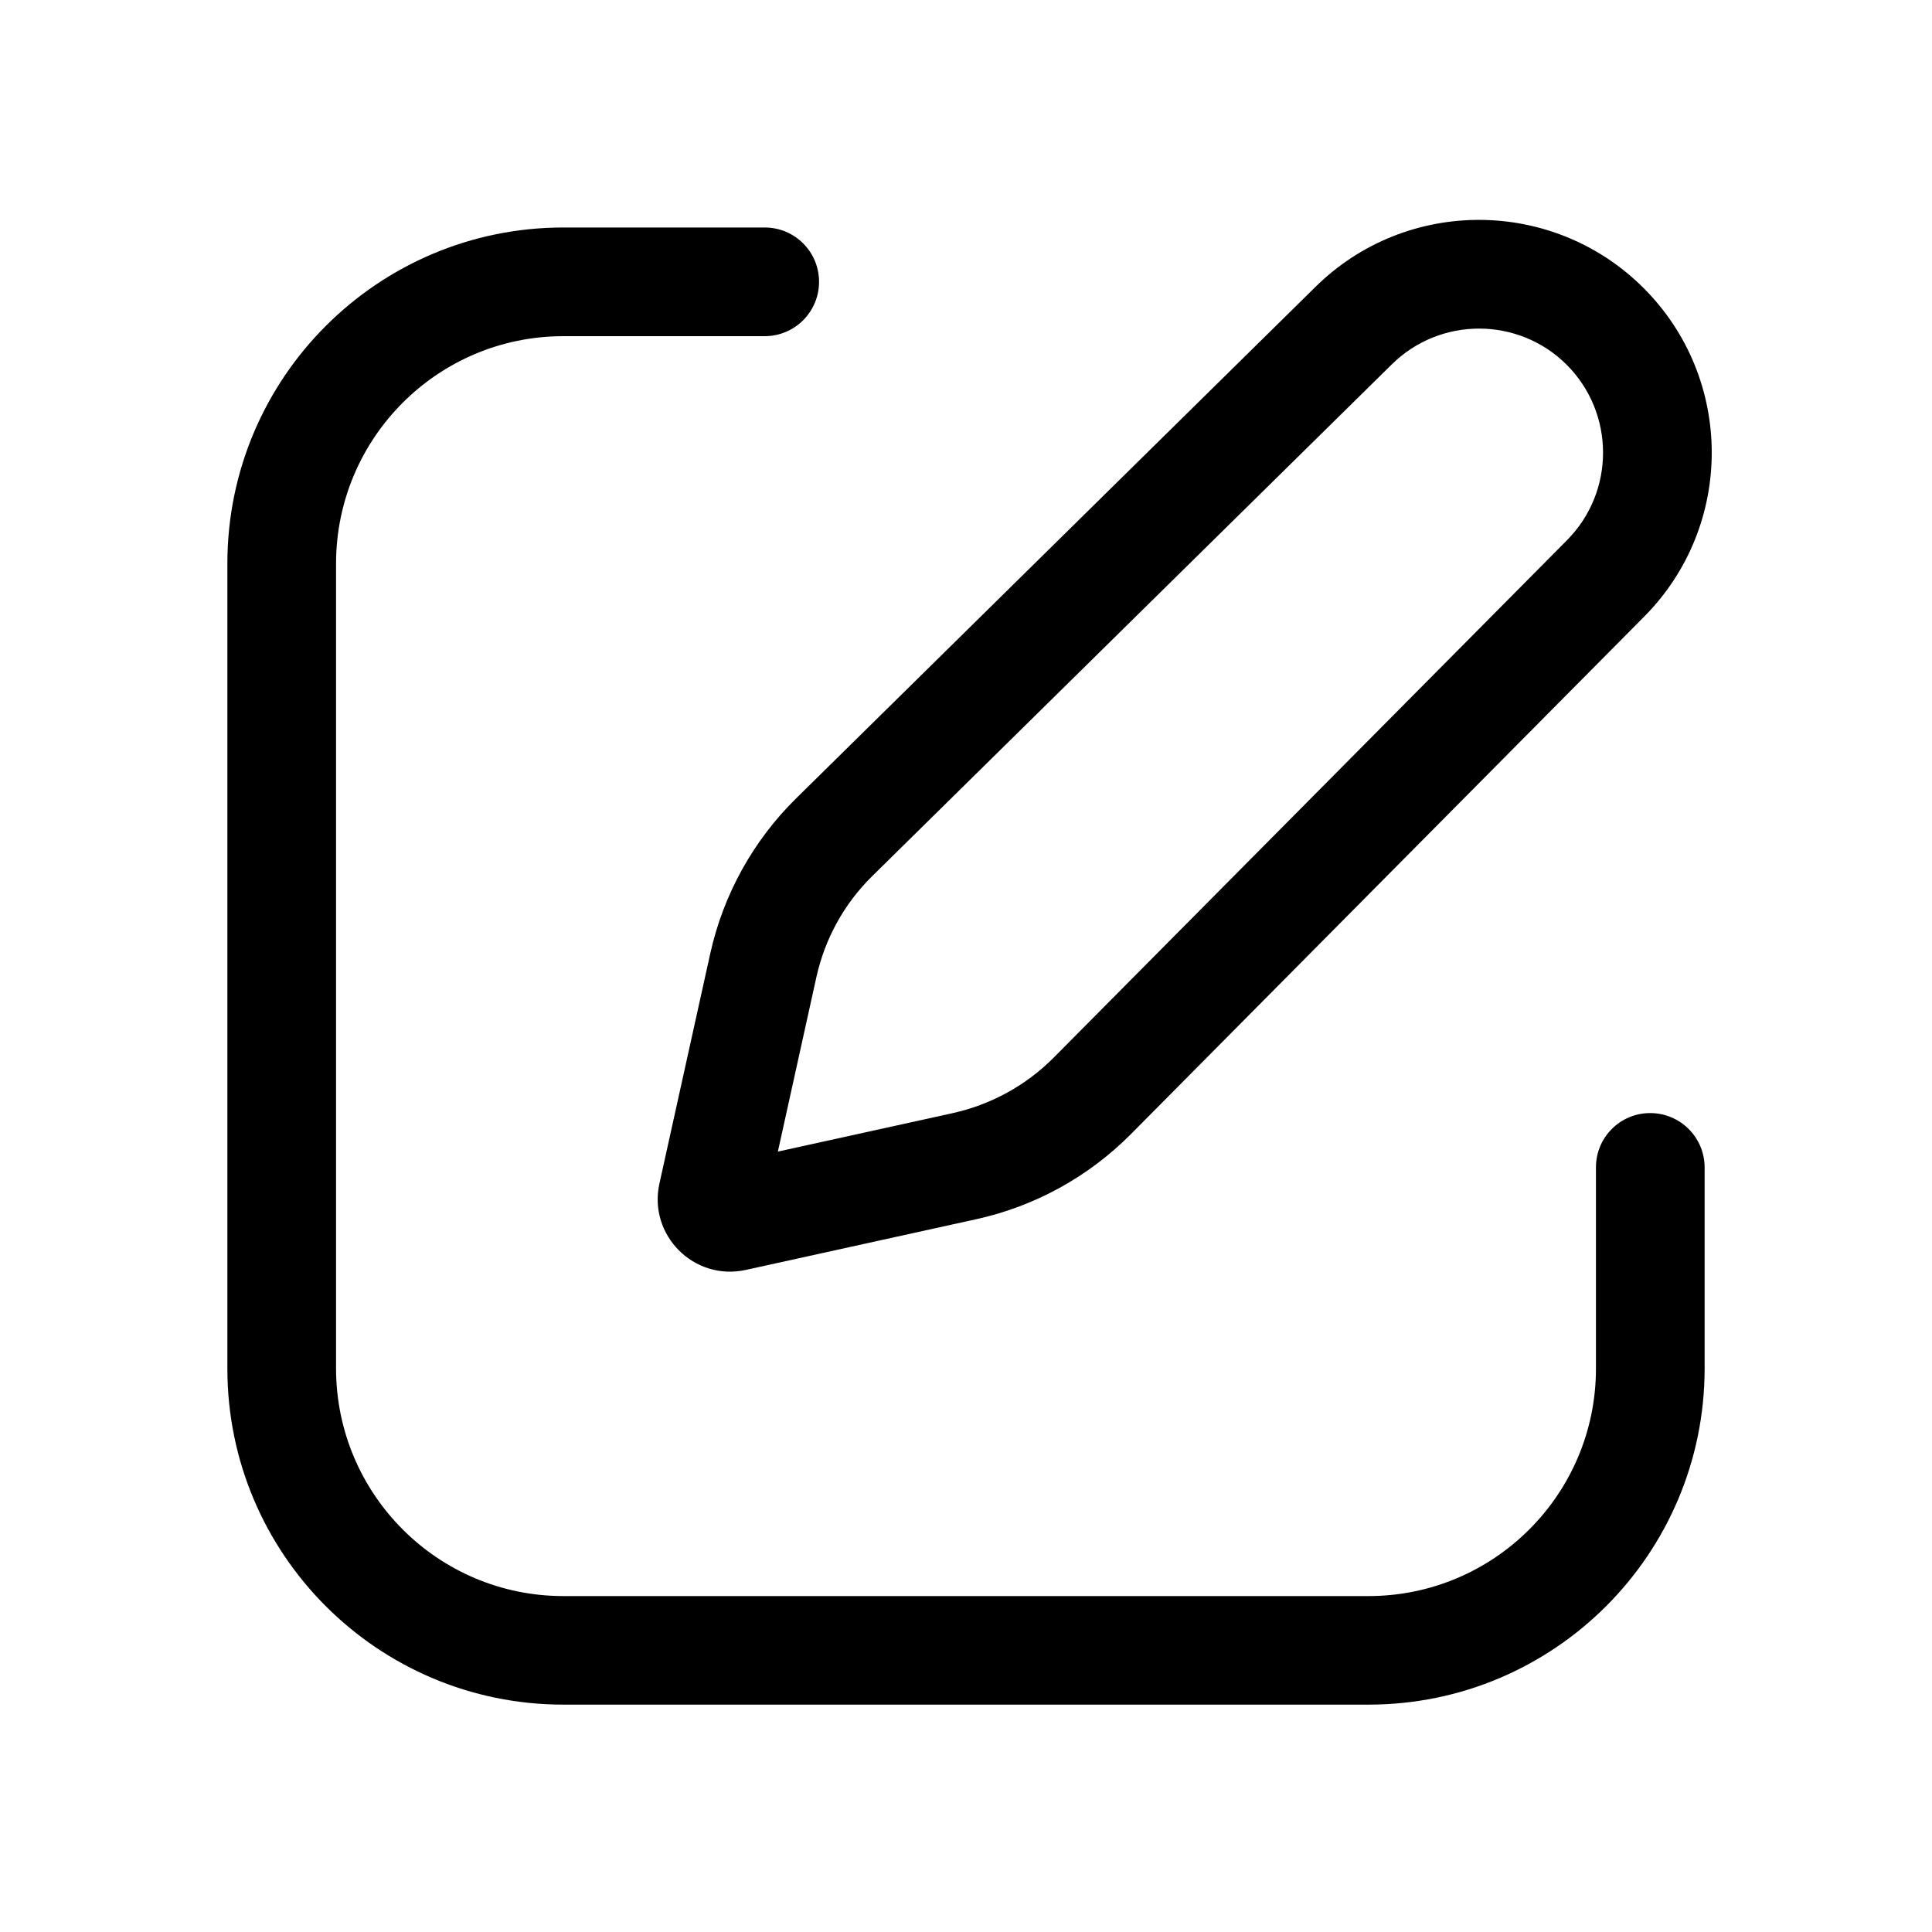
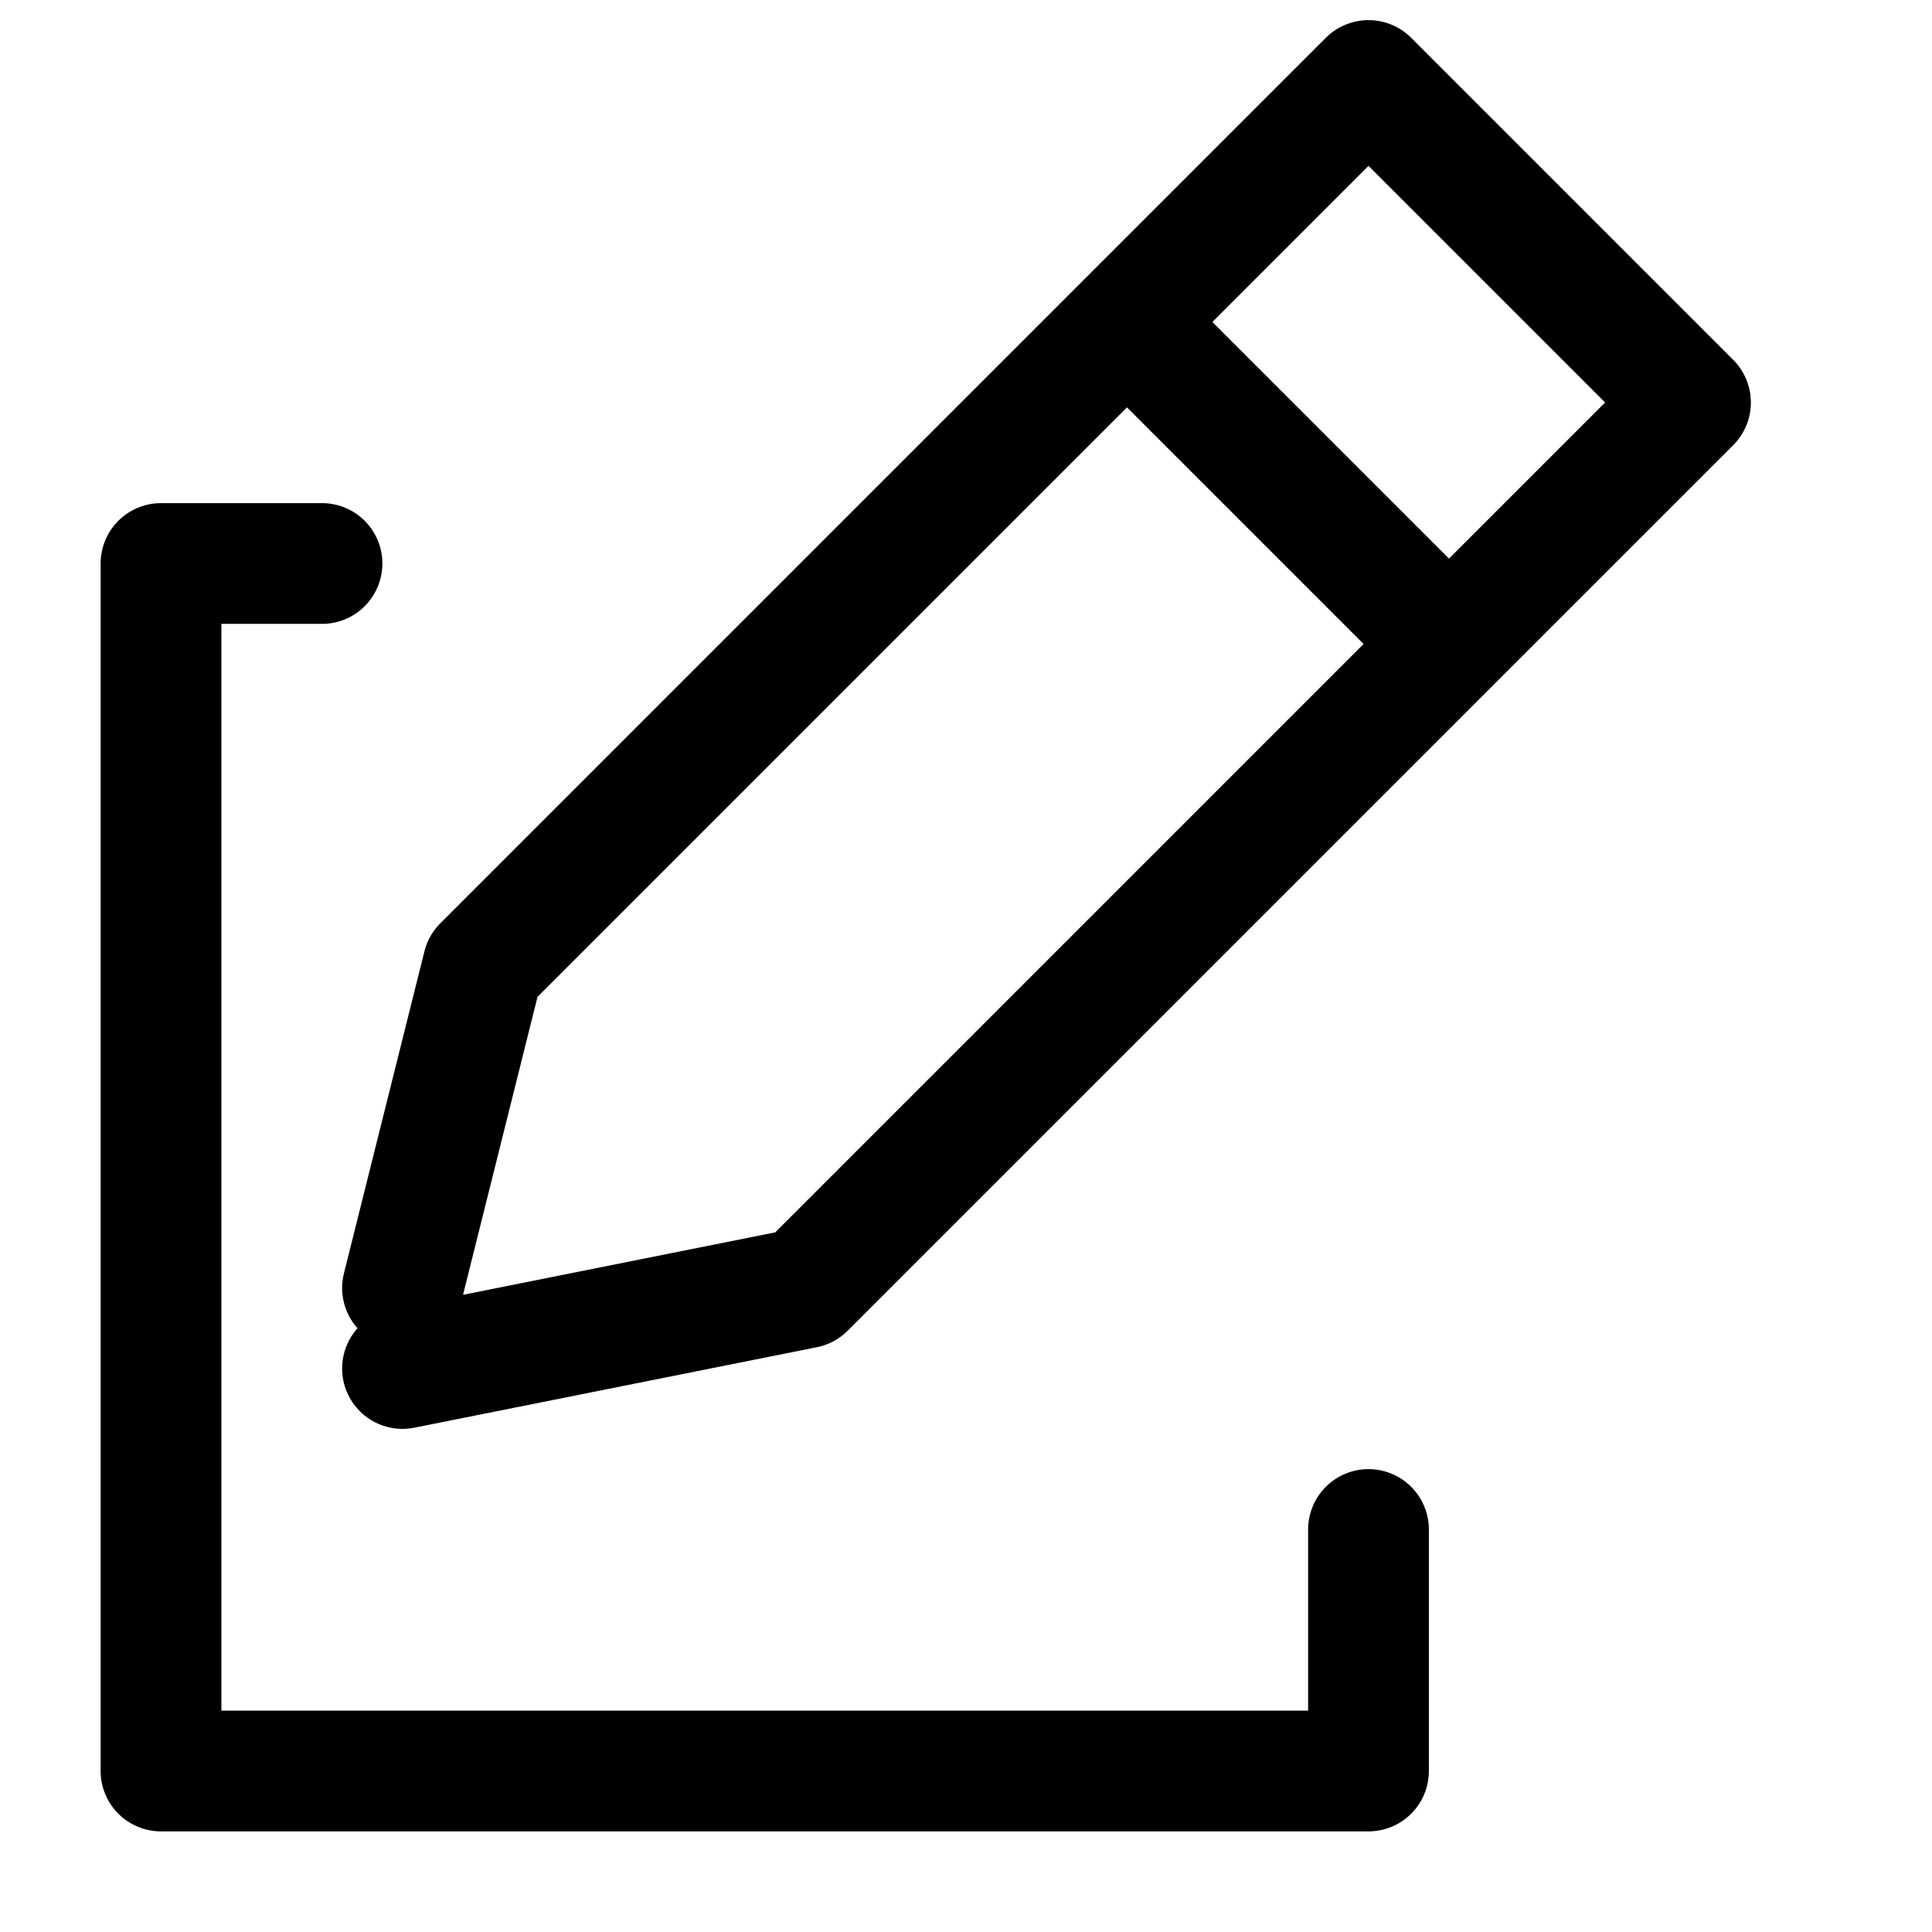
- <svg xmlns="http://www.w3.org/2000/svg" width="16" height="16" viewBox="0 0 16 16" fill="none">
-   <path d="M6.333 1.884C6.582 1.884 6.783 2.085 6.783 2.334C6.783 2.582 6.582 2.784 6.333 2.784H4.666C3.626 2.784 2.784 3.627 2.783 4.667V11.334C2.784 12.374 3.626 13.218 4.666 13.218H11.333C12.373 13.218 13.217 12.374 13.217 11.334V9.667C13.217 9.419 13.418 9.218 13.666 9.218C13.915 9.218 14.116 9.419 14.117 9.667V11.334C14.116 12.871 12.87 14.117 11.333 14.117H4.666C3.129 14.117 1.883 12.871 1.883 11.334V4.667C1.883 3.13 3.129 1.884 4.666 1.884H6.333Z" fill="currentColor" />
-   <path fill-rule="evenodd" clip-rule="evenodd" d="M10.895 2.375C11.649 1.632 12.863 1.637 13.612 2.386C14.362 3.136 14.364 4.353 13.617 5.106L9.364 9.394C9.014 9.746 8.57 9.99 8.085 10.097L6.176 10.517C5.748 10.611 5.367 10.23 5.461 9.802L5.882 7.897C5.99 7.41 6.236 6.964 6.591 6.614L10.895 2.375ZM12.975 3.021C12.576 2.623 11.929 2.621 11.527 3.017L7.223 7.256C6.991 7.484 6.831 7.775 6.761 8.092L6.442 9.537L7.892 9.218C8.207 9.148 8.497 8.989 8.725 8.76L12.978 4.473C13.376 4.071 13.375 3.422 12.975 3.021Z" fill="currentColor" />
+ <svg xmlns="http://www.w3.org/2000/svg" viewBox="0 0 24 24" fill="none" stroke="currentColor" stroke-width="1.5" stroke-linecap="round" stroke-linejoin="round">
+   <path d="m5 16 1-4L17 1l4 4-11 11-5 1m9-13 4 4M4 7H2v15h15v-3" />
</svg>
